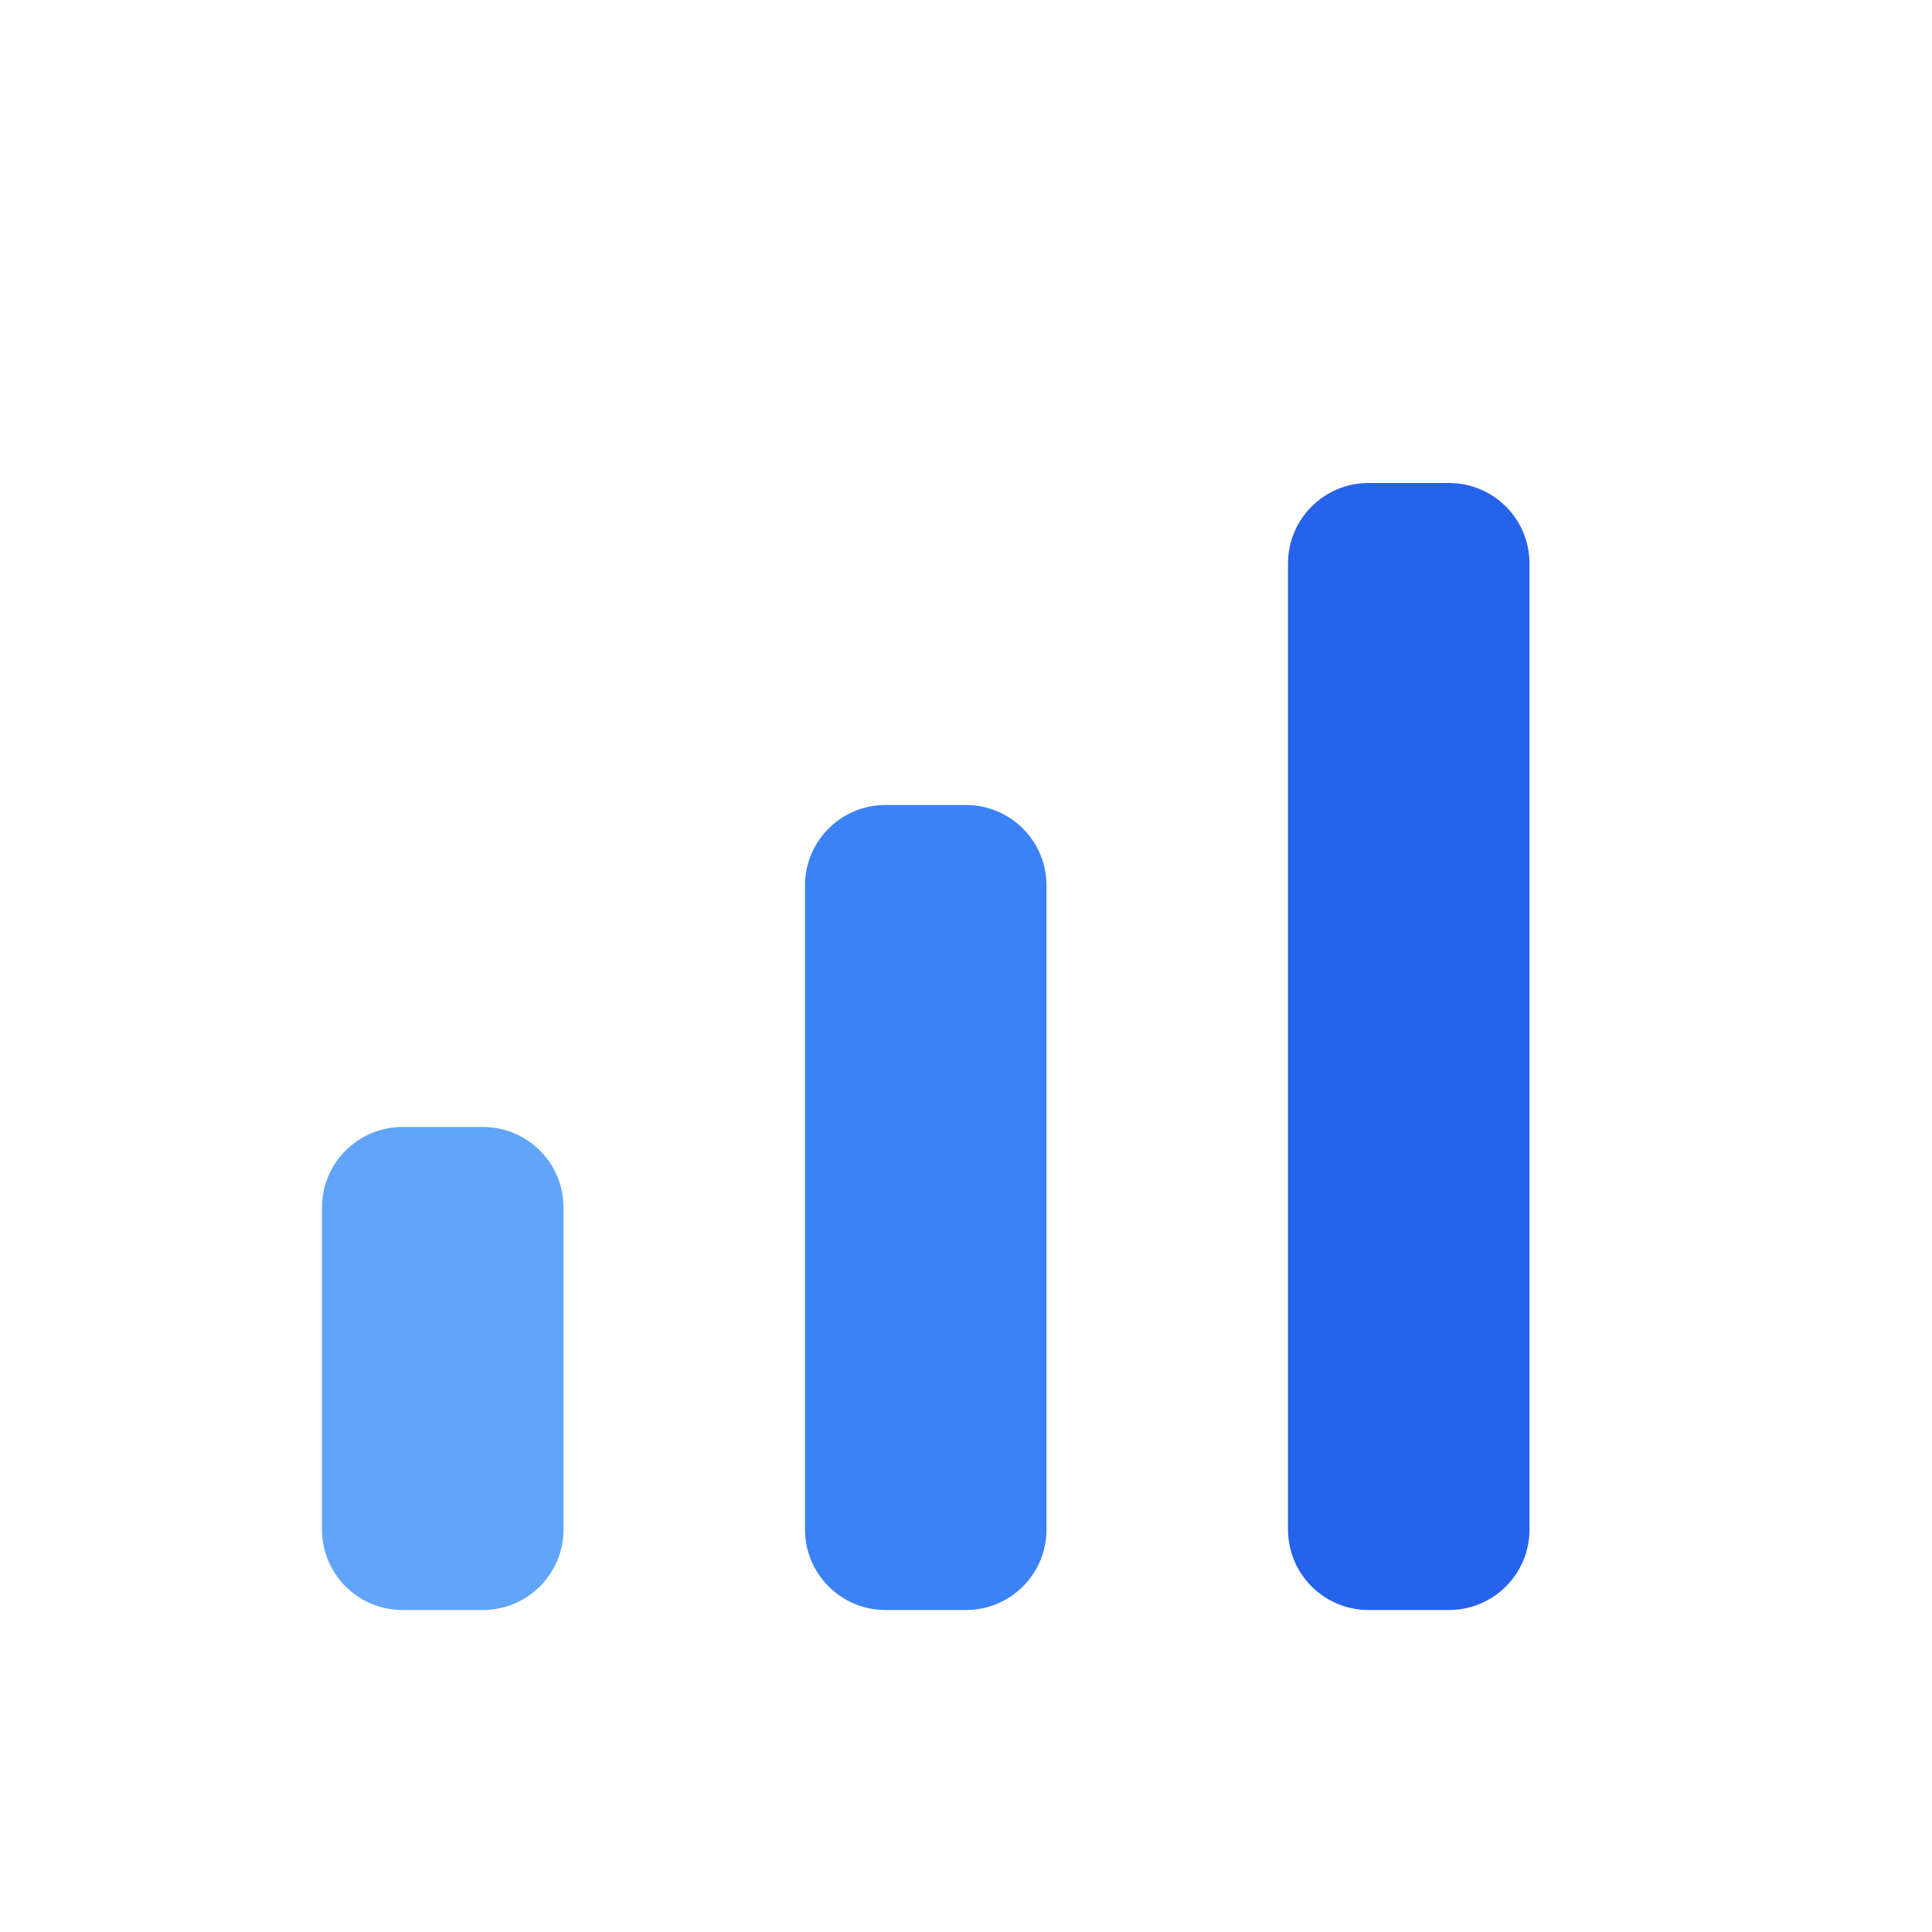
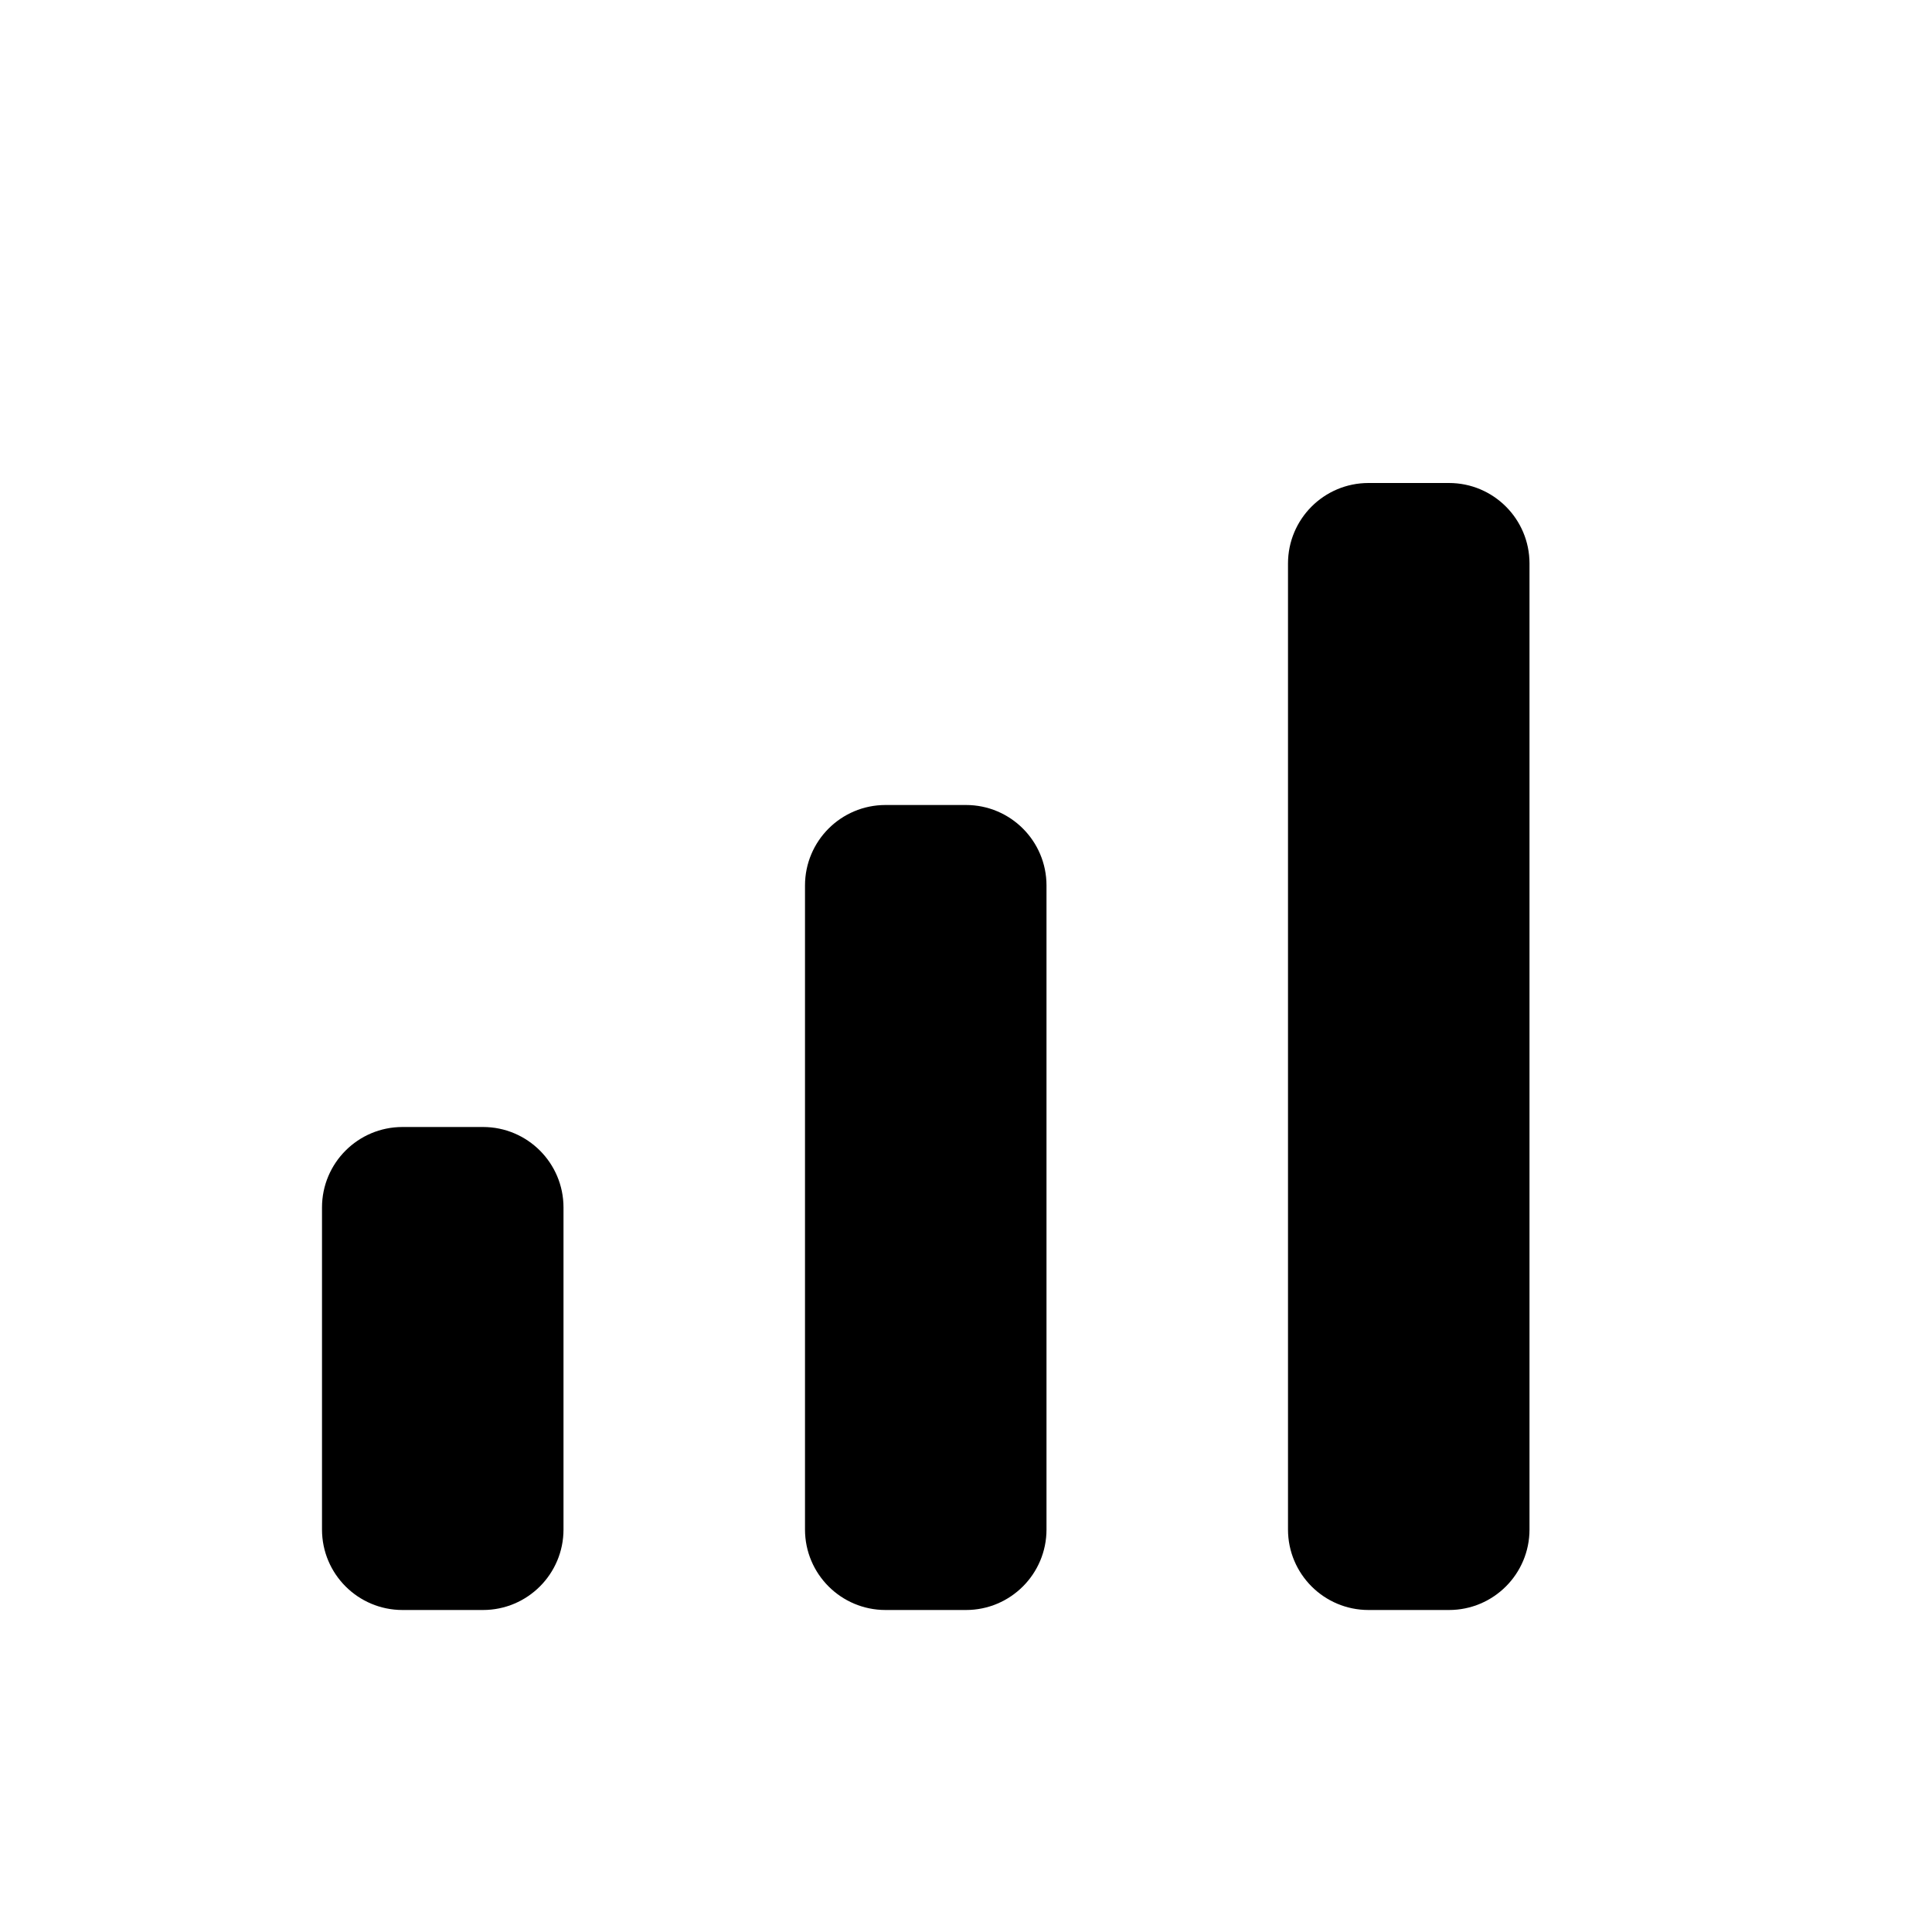
<svg xmlns="http://www.w3.org/2000/svg" width="48" height="48" viewBox="0 0 48 48" fill="none">
-   <rect x="8" y="28" width="6" height="12" rx="2" fill="#60A5FA" />
-   <rect x="20" y="20" width="6" height="20" rx="2" fill="#3B82F6" />
-   <rect x="32" y="12" width="6" height="28" rx="2" fill="#2563EB" />
+   <rect x="8" y="28" width="6" height="12" rx="2" fill="black" />
+   <rect x="20" y="20" width="6" height="20" rx="2" fill="black" />
+   <rect x="32" y="12" width="6" height="28" rx="2" fill="black" />
</svg>
